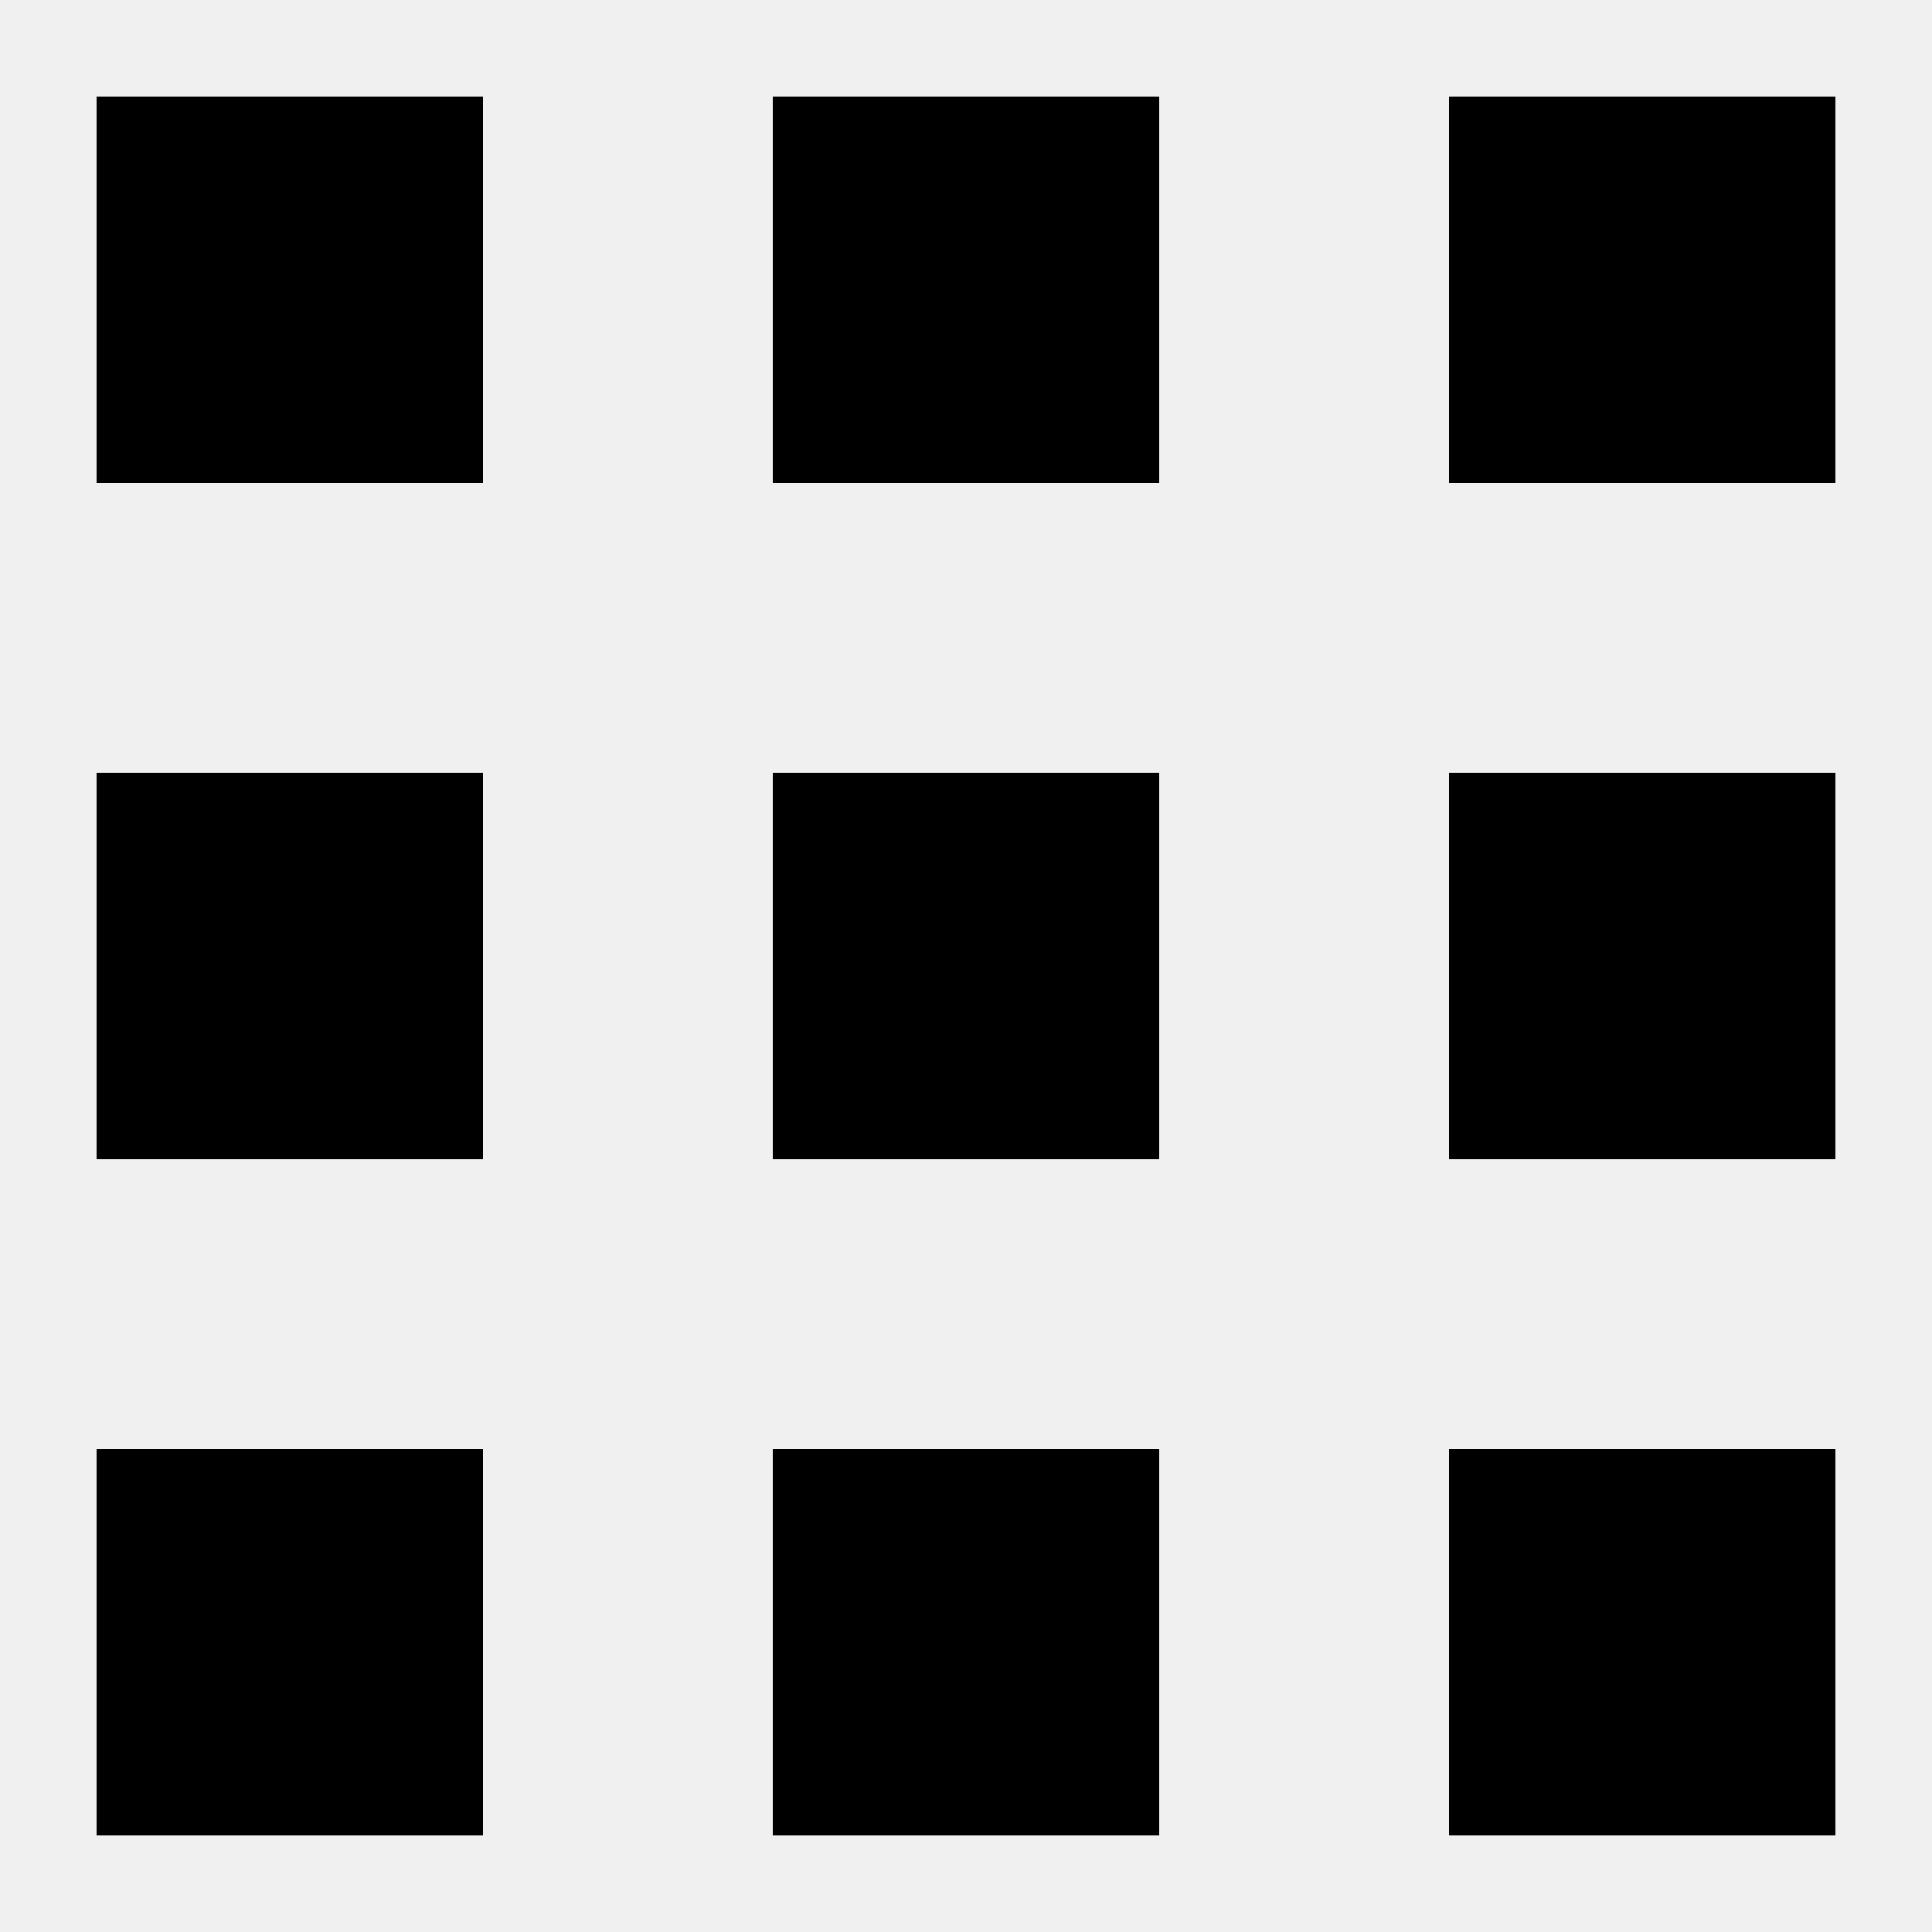
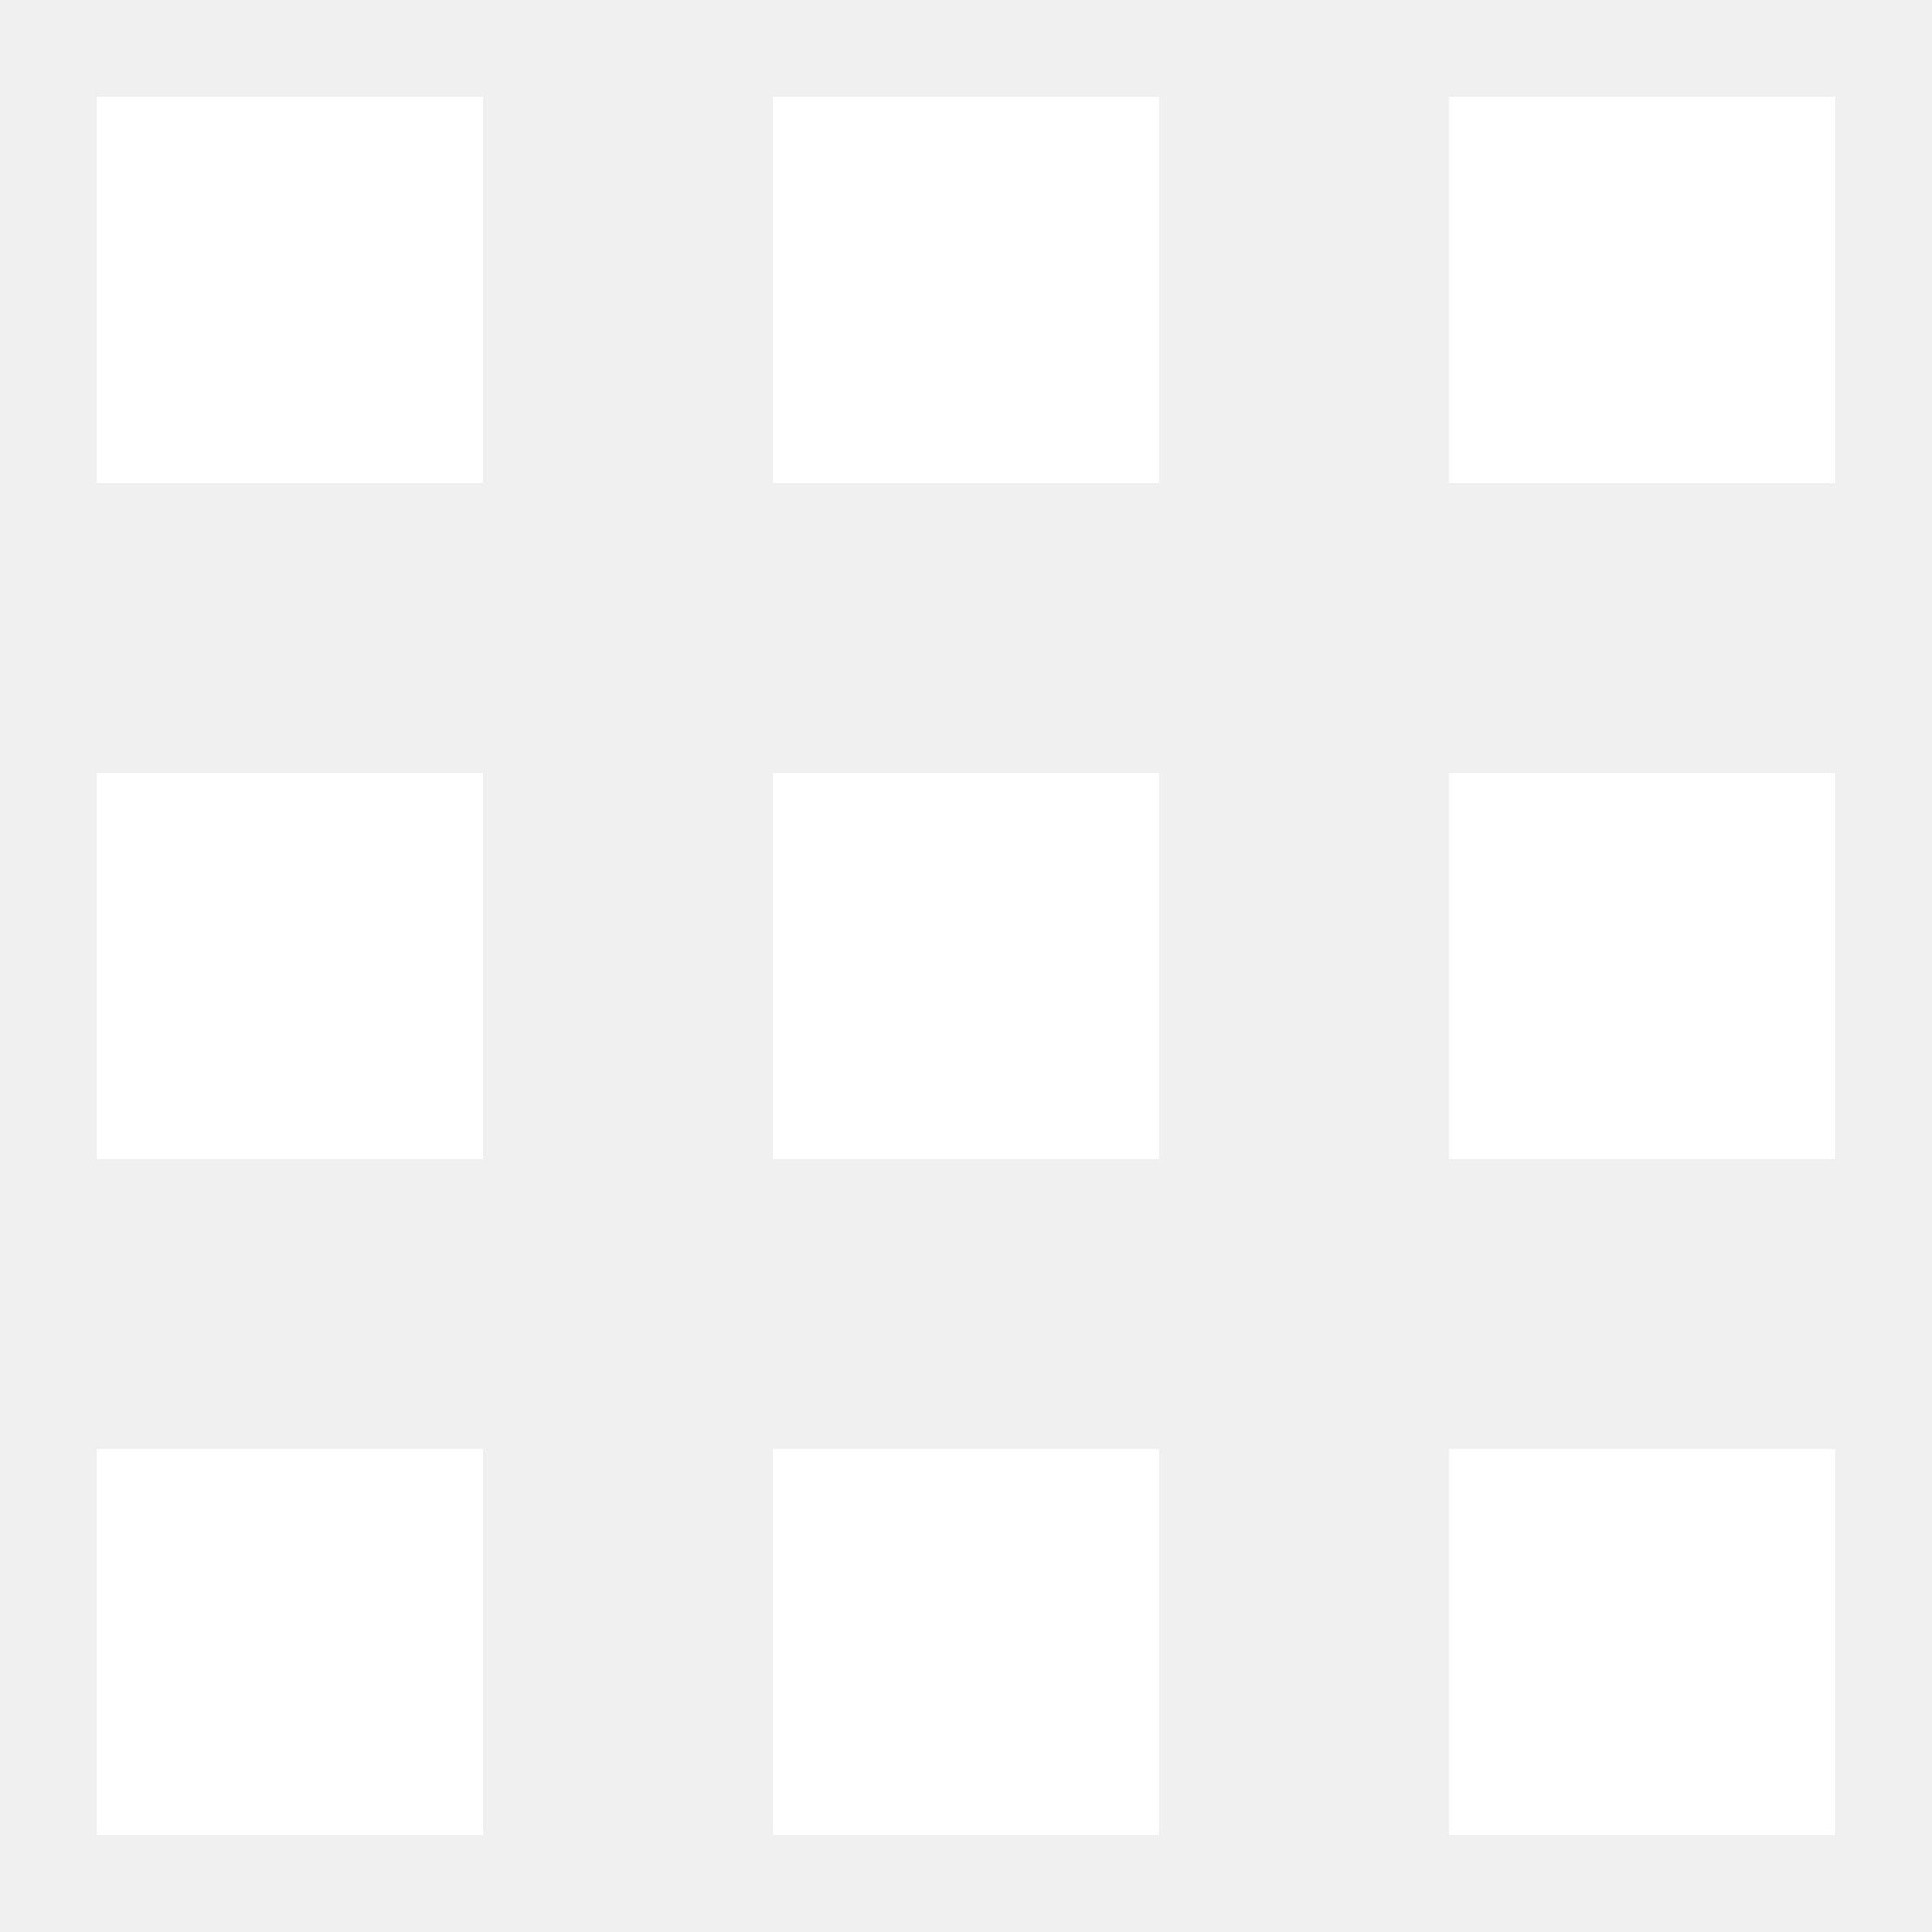
- <svg xmlns="http://www.w3.org/2000/svg" fill="#000000" width="800px" height="800px" viewBox="0 0 20 20">
+ <svg xmlns="http://www.w3.org/2000/svg" fill="#fff" width="800px" height="800px" viewBox="0 0 20 20">
  <g>
    <path d="M1,19H5V15H1Zm7,0h4V15H8Zm7,0h4V15H15ZM1,12H5V8H1Zm7,0h4V8H8Zm7,0h4V8H15ZM1,5H5V1H1ZM8,5h4V1H8Zm7-4V5h4V1Z" />
  </g>
</svg>
